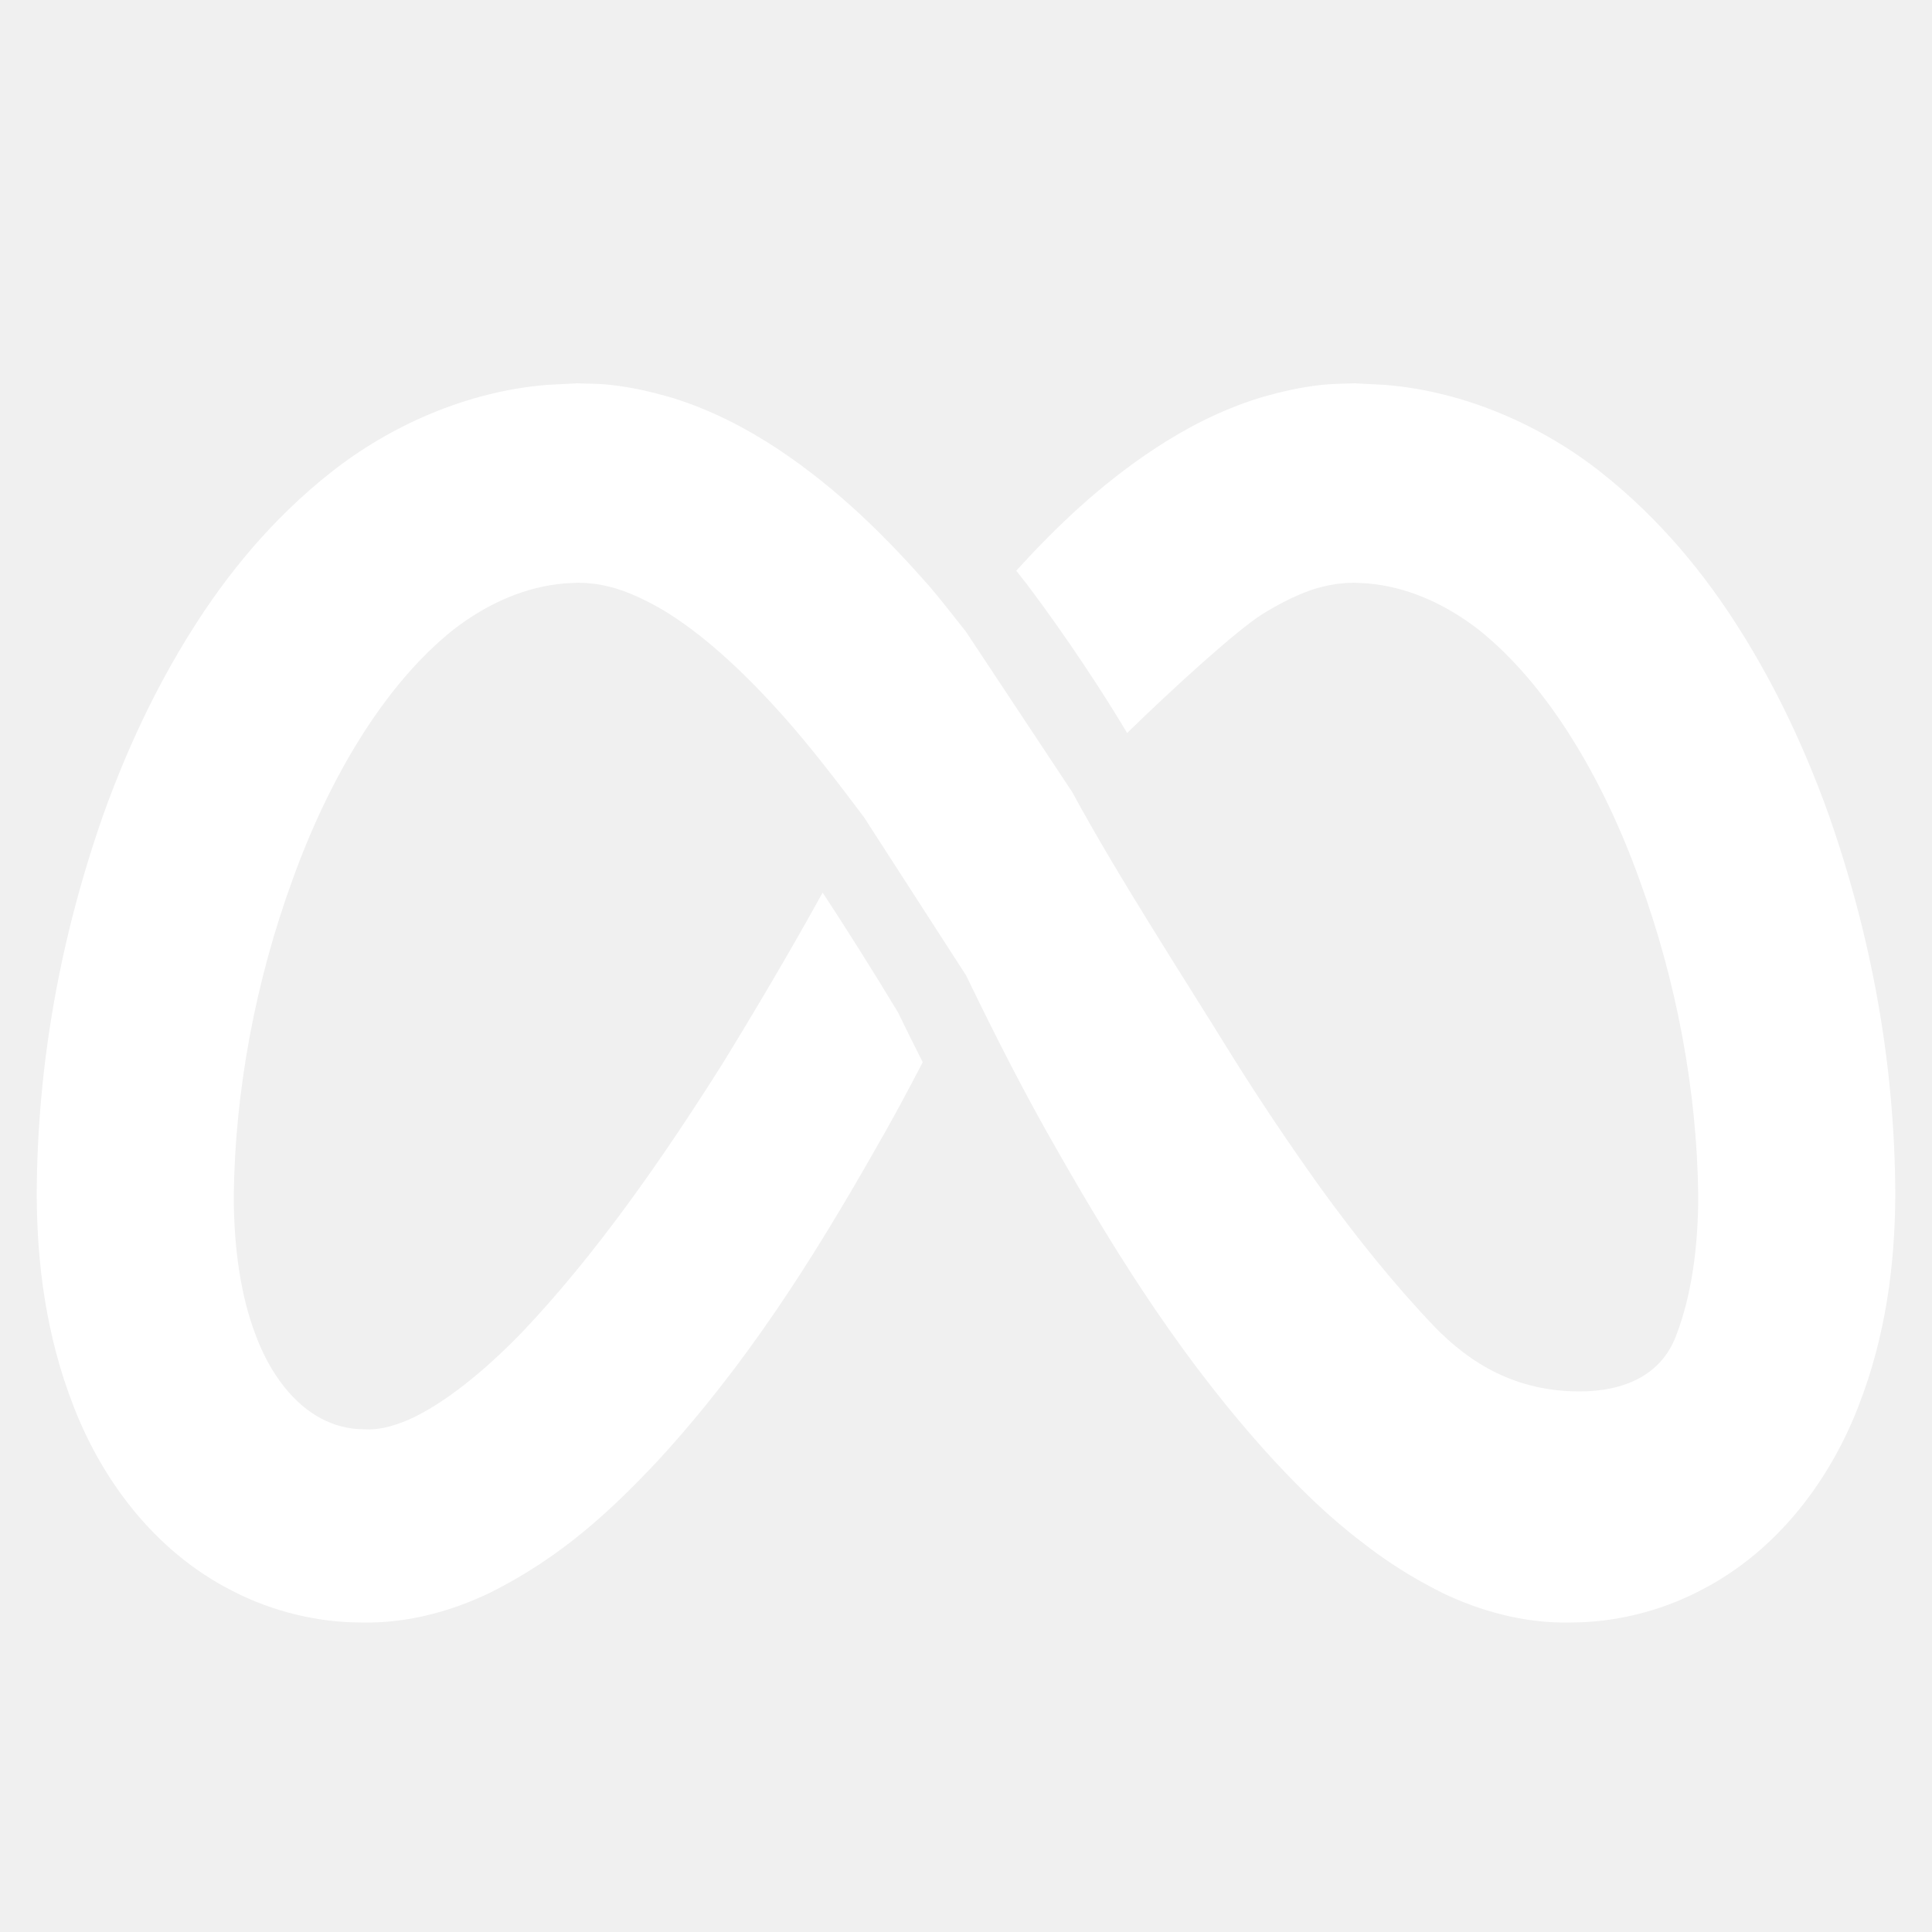
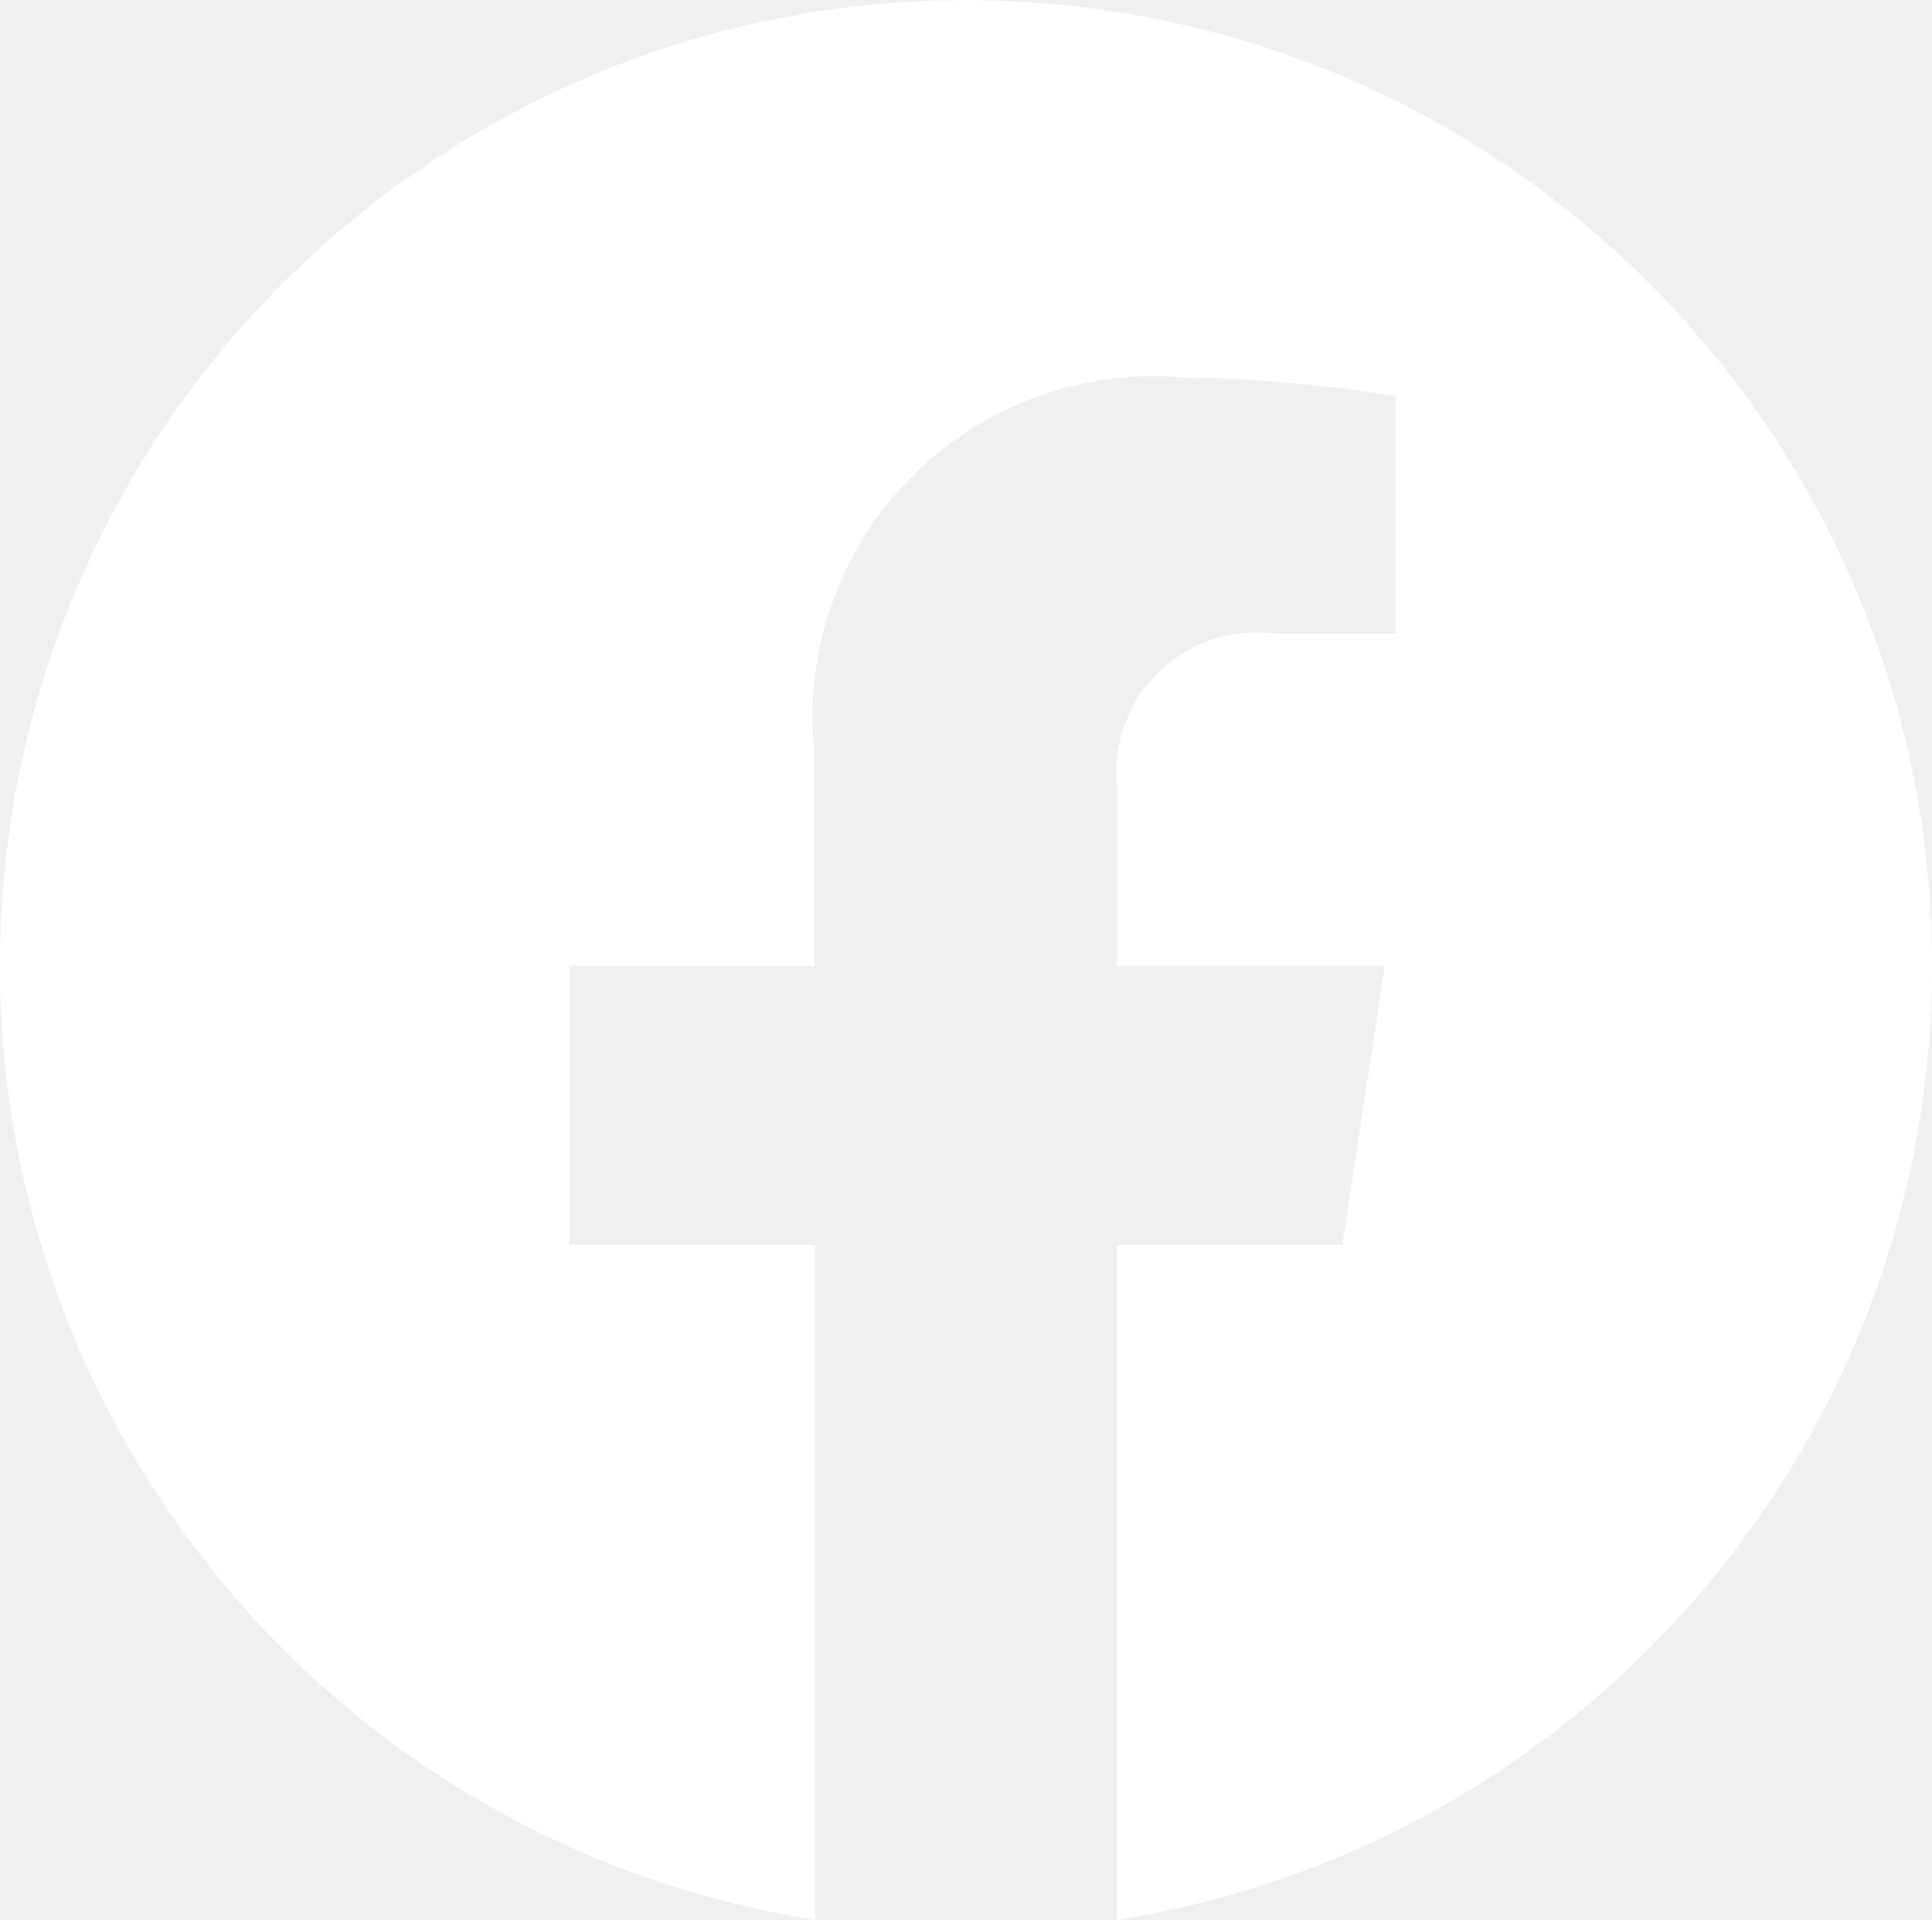
- <svg xmlns="http://www.w3.org/2000/svg" x="0px" y="0px" width="50" height="50" viewBox="0 0 50 50" fill="#fff">
-   <path d="M47.3,21.01c-0.58-1.6-1.3-3.16-2.24-4.66c-0.93-1.49-2.11-2.93-3.63-4.13c-1.51-1.19-3.49-2.09-5.59-2.26l-0.78-0.04 c-0.27,0.01-0.57,0.01-0.85,0.04c-0.57,0.06-1.11,0.19-1.62,0.34c-1.03,0.32-1.93,0.8-2.72,1.32c-1.42,0.94-2.55,2.03-3.57,3.15 c0.01,0.02,0.03,0.03,0.04,0.05l0.22,0.28c0.51,0.67,1.62,2.21,2.61,3.87c1.23-1.2,2.83-2.65,3.49-3.07 c0.5-0.31,0.99-0.55,1.43-0.68c0.23-0.06,0.44-0.11,0.64-0.12c0.1-0.02,0.19-0.01,0.3-0.02l0.38,0.02c0.98,0.09,1.94,0.49,2.85,1.19 c1.81,1.44,3.24,3.89,4.17,6.48c0.95,2.6,1.49,5.44,1.52,8.18c0,1.31-0.17,2.57-0.57,3.61c-0.39,1.05-1.38,1.45-2.5,1.45 c-1.63,0-2.81-0.7-3.76-1.68c-1.04-1.09-2.02-2.31-2.96-3.61c-0.78-1.09-1.54-2.22-2.26-3.37c-1.27-2.06-2.97-4.67-4.15-6.85 L25,16.35c-0.31-0.39-0.61-0.78-0.94-1.17c-1.11-1.26-2.34-2.5-3.93-3.56c-0.79-0.52-1.69-1-2.72-1.32 c-0.51-0.15-1.05-0.28-1.62-0.34c-0.18-0.02-0.36-0.03-0.54-0.03c-0.11,0-0.21-0.01-0.31-0.01l-0.78,0.04 c-2.1,0.17-4.08,1.07-5.59,2.26c-1.52,1.2-2.7,2.64-3.63,4.13C4,17.85,3.28,19.41,2.7,21.01c-1.13,3.2-1.74,6.51-1.75,9.93 c0.01,1.78,0.24,3.63,0.96,5.47c0.7,1.8,2.02,3.71,4.12,4.77c1.03,0.53,2.2,0.81,3.32,0.81c1.23,0.03,2.4-0.32,3.33-0.77 c1.87-0.93,3.16-2.16,4.33-3.4c2.31-2.51,4.02-5.23,5.6-8c0.44-0.76,0.86-1.54,1.27-2.33c-0.21-0.41-0.42-0.84-0.64-1.29 c-0.62-1.03-1.39-2.25-1.95-3.1c-0.83,1.5-1.69,2.96-2.58,4.41c-1.59,2.52-3.3,4.97-5.21,6.98c-0.95,0.98-2,1.84-2.92,2.25 c-0.47,0.2-0.83,0.27-1.14,0.25c-0.43,0-0.79-0.1-1.13-0.28c-0.67-0.35-1.3-1.1-1.69-2.15c-0.4-1.04-0.57-2.3-0.57-3.61 c0.03-2.74,0.57-5.58,1.52-8.18c0.93-2.59,2.36-5.04,4.17-6.48c0.91-0.7,1.87-1.1,2.85-1.19l0.38-0.02c0.11,0.01,0.2,0,0.3,0.02 c0.2,0.01,0.41,0.06,0.64,0.12c0.26,0.08,0.54,0.19,0.83,0.34c0.2,0.1,0.4,0.21,0.6,0.34c1,0.64,1.99,1.58,2.92,2.62 c0.72,0.81,1.41,1.71,2.1,2.63L25,25.24c0.75,1.55,1.53,3.09,2.39,4.58c1.58,2.77,3.29,5.49,5.6,8c0.68,0.73,1.41,1.45,2.27,2.1 c0.61,0.48,1.28,0.91,2.06,1.3c0.93,0.45,2.1,0.8,3.33,0.77c1.12,0,2.29-0.28,3.32-0.81c2.1-1.06,3.42-2.97,4.12-4.77 c0.72-1.84,0.95-3.69,0.96-5.47C49.04,27.52,48.43,24.21,47.3,21.01z" />
+ <svg xmlns="http://www.w3.org/2000/svg" width="20.49" height="20.366" viewBox="0 0 20.49 20.366">
+   <path id="Icon_awesome-facebook" data-name="Icon awesome-facebook" d="M21.053,10.808A10.245,10.245,0,1,0,9.207,20.929v-7.16H6.6V10.808h2.6V8.55a3.615,3.615,0,0,1,3.87-3.986,15.767,15.767,0,0,1,2.294.2v2.52H14.078a1.481,1.481,0,0,0-1.669,1.6v1.923H15.25L14.8,13.769H12.408v7.16A10.249,10.249,0,0,0,21.053,10.808Z" transform="translate(-0.563 -0.563)" fill="#fff" />
</svg>
